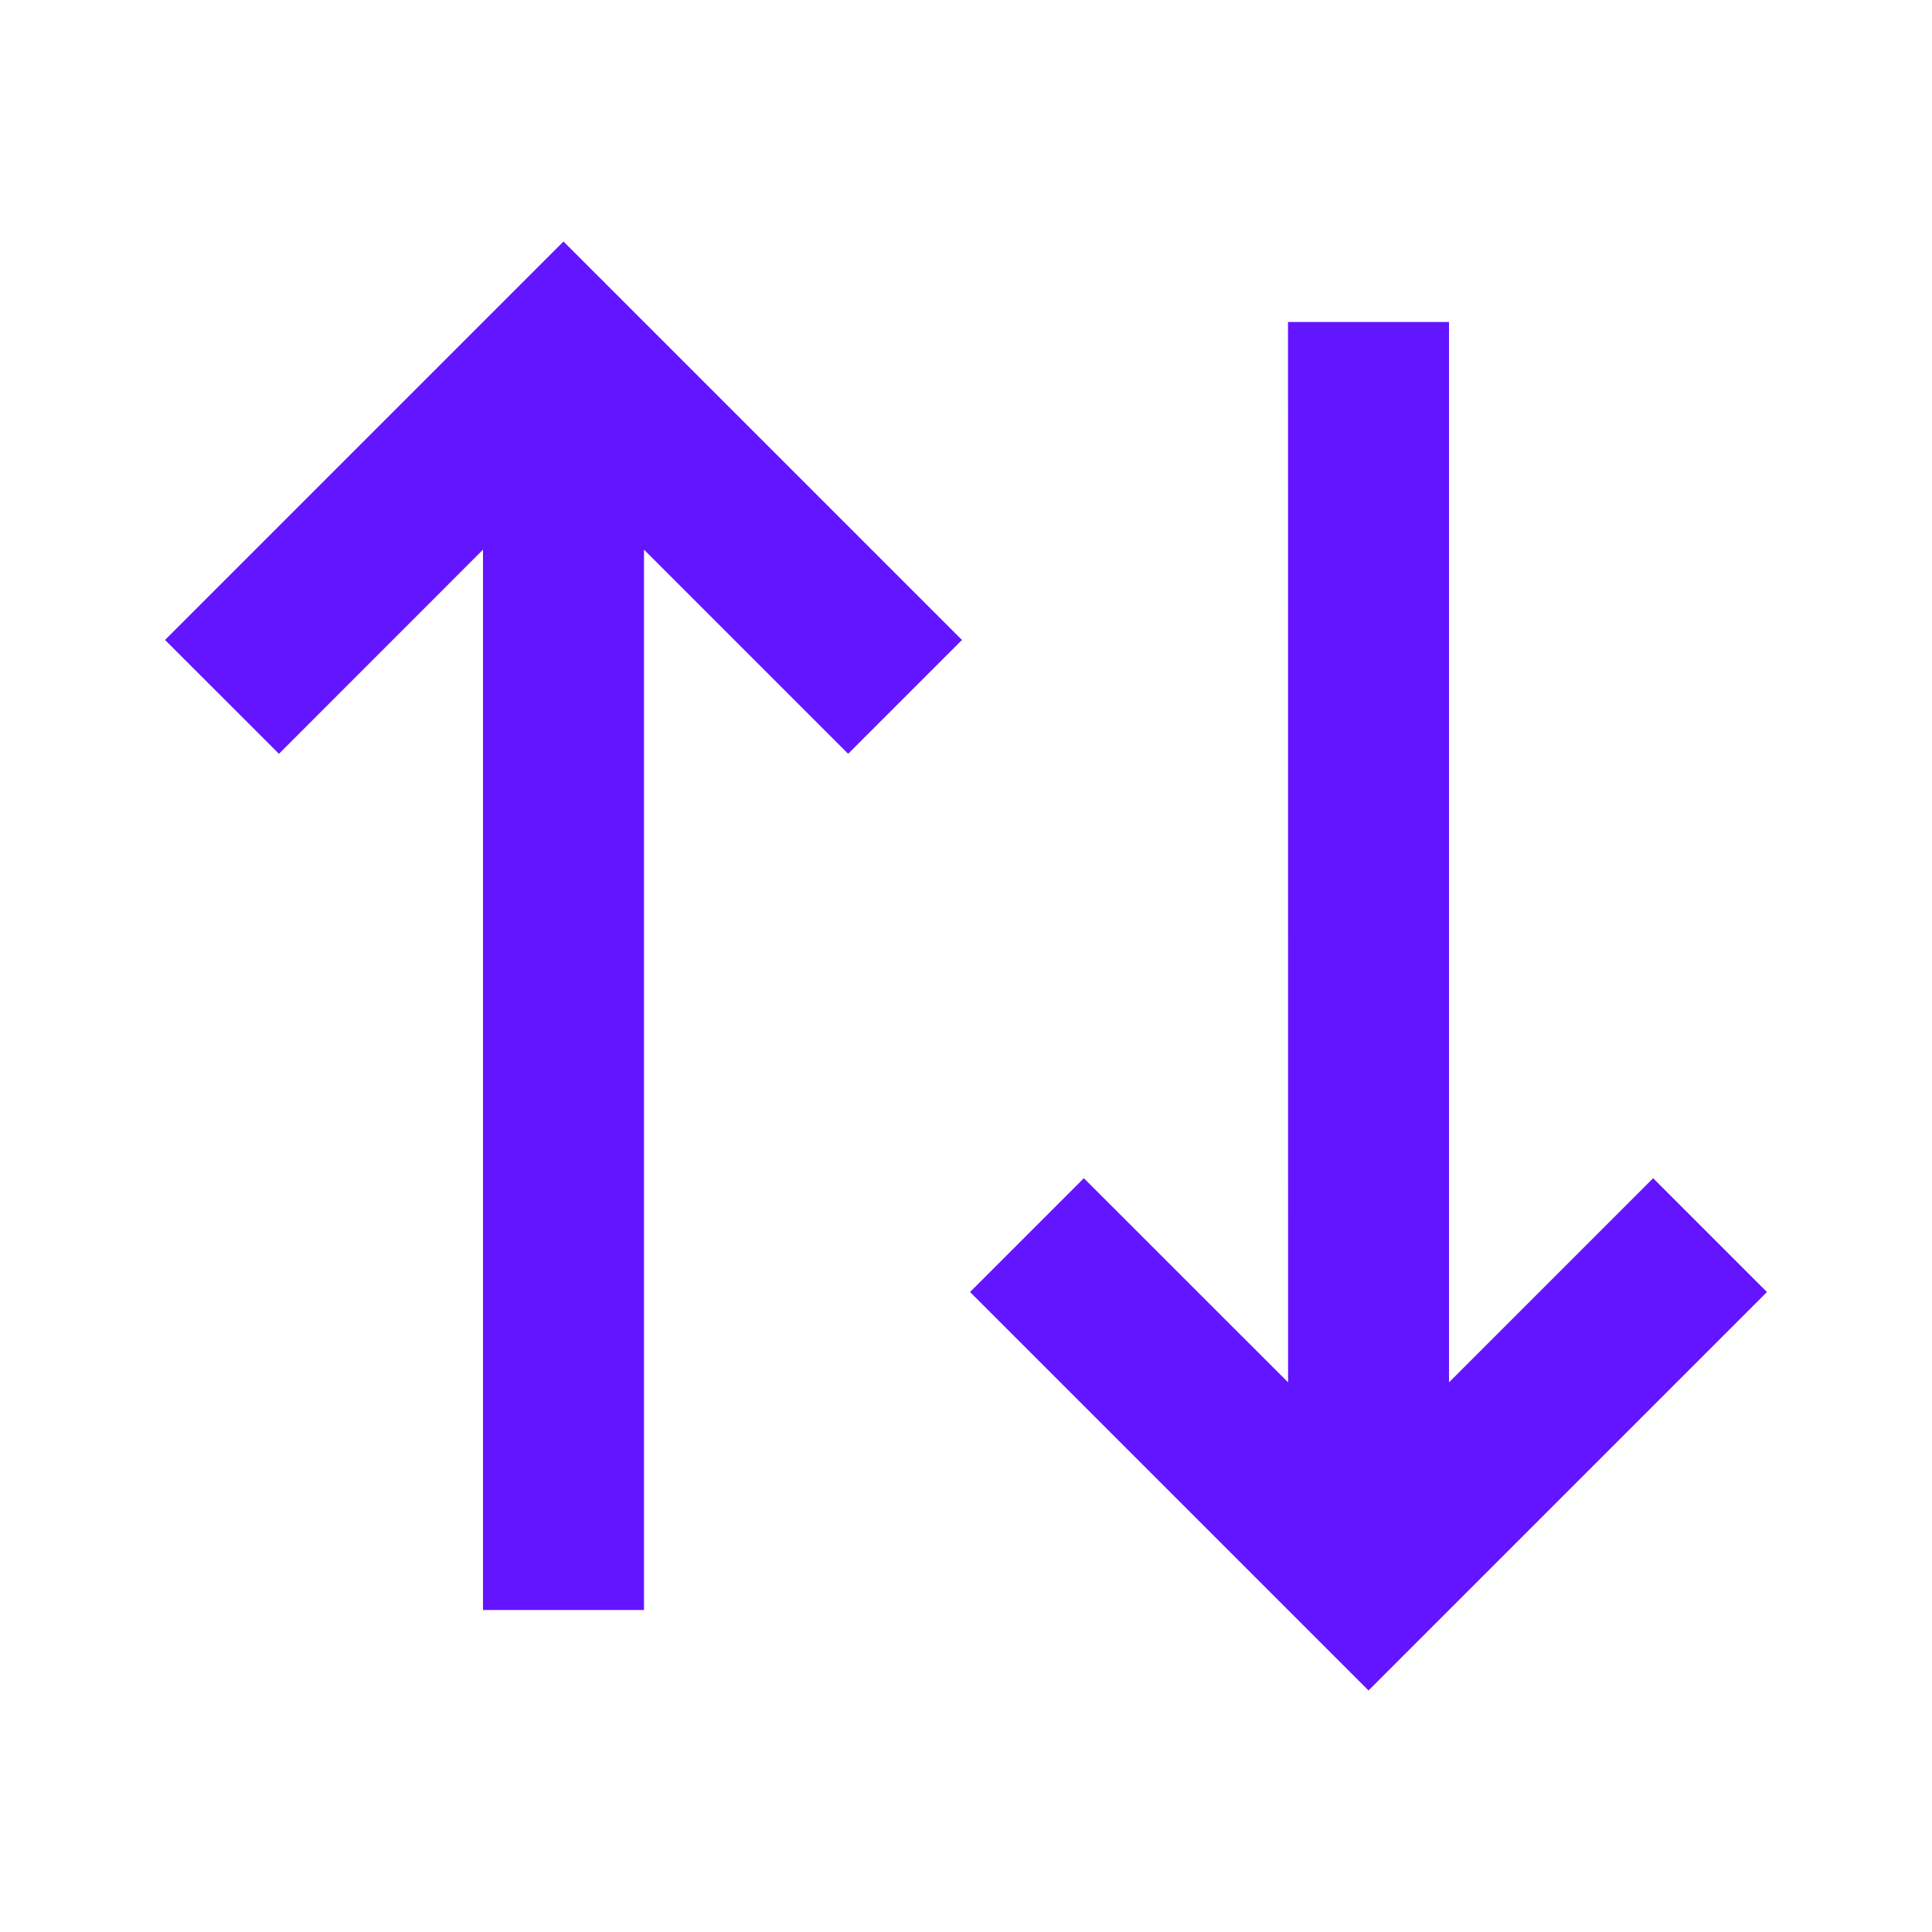
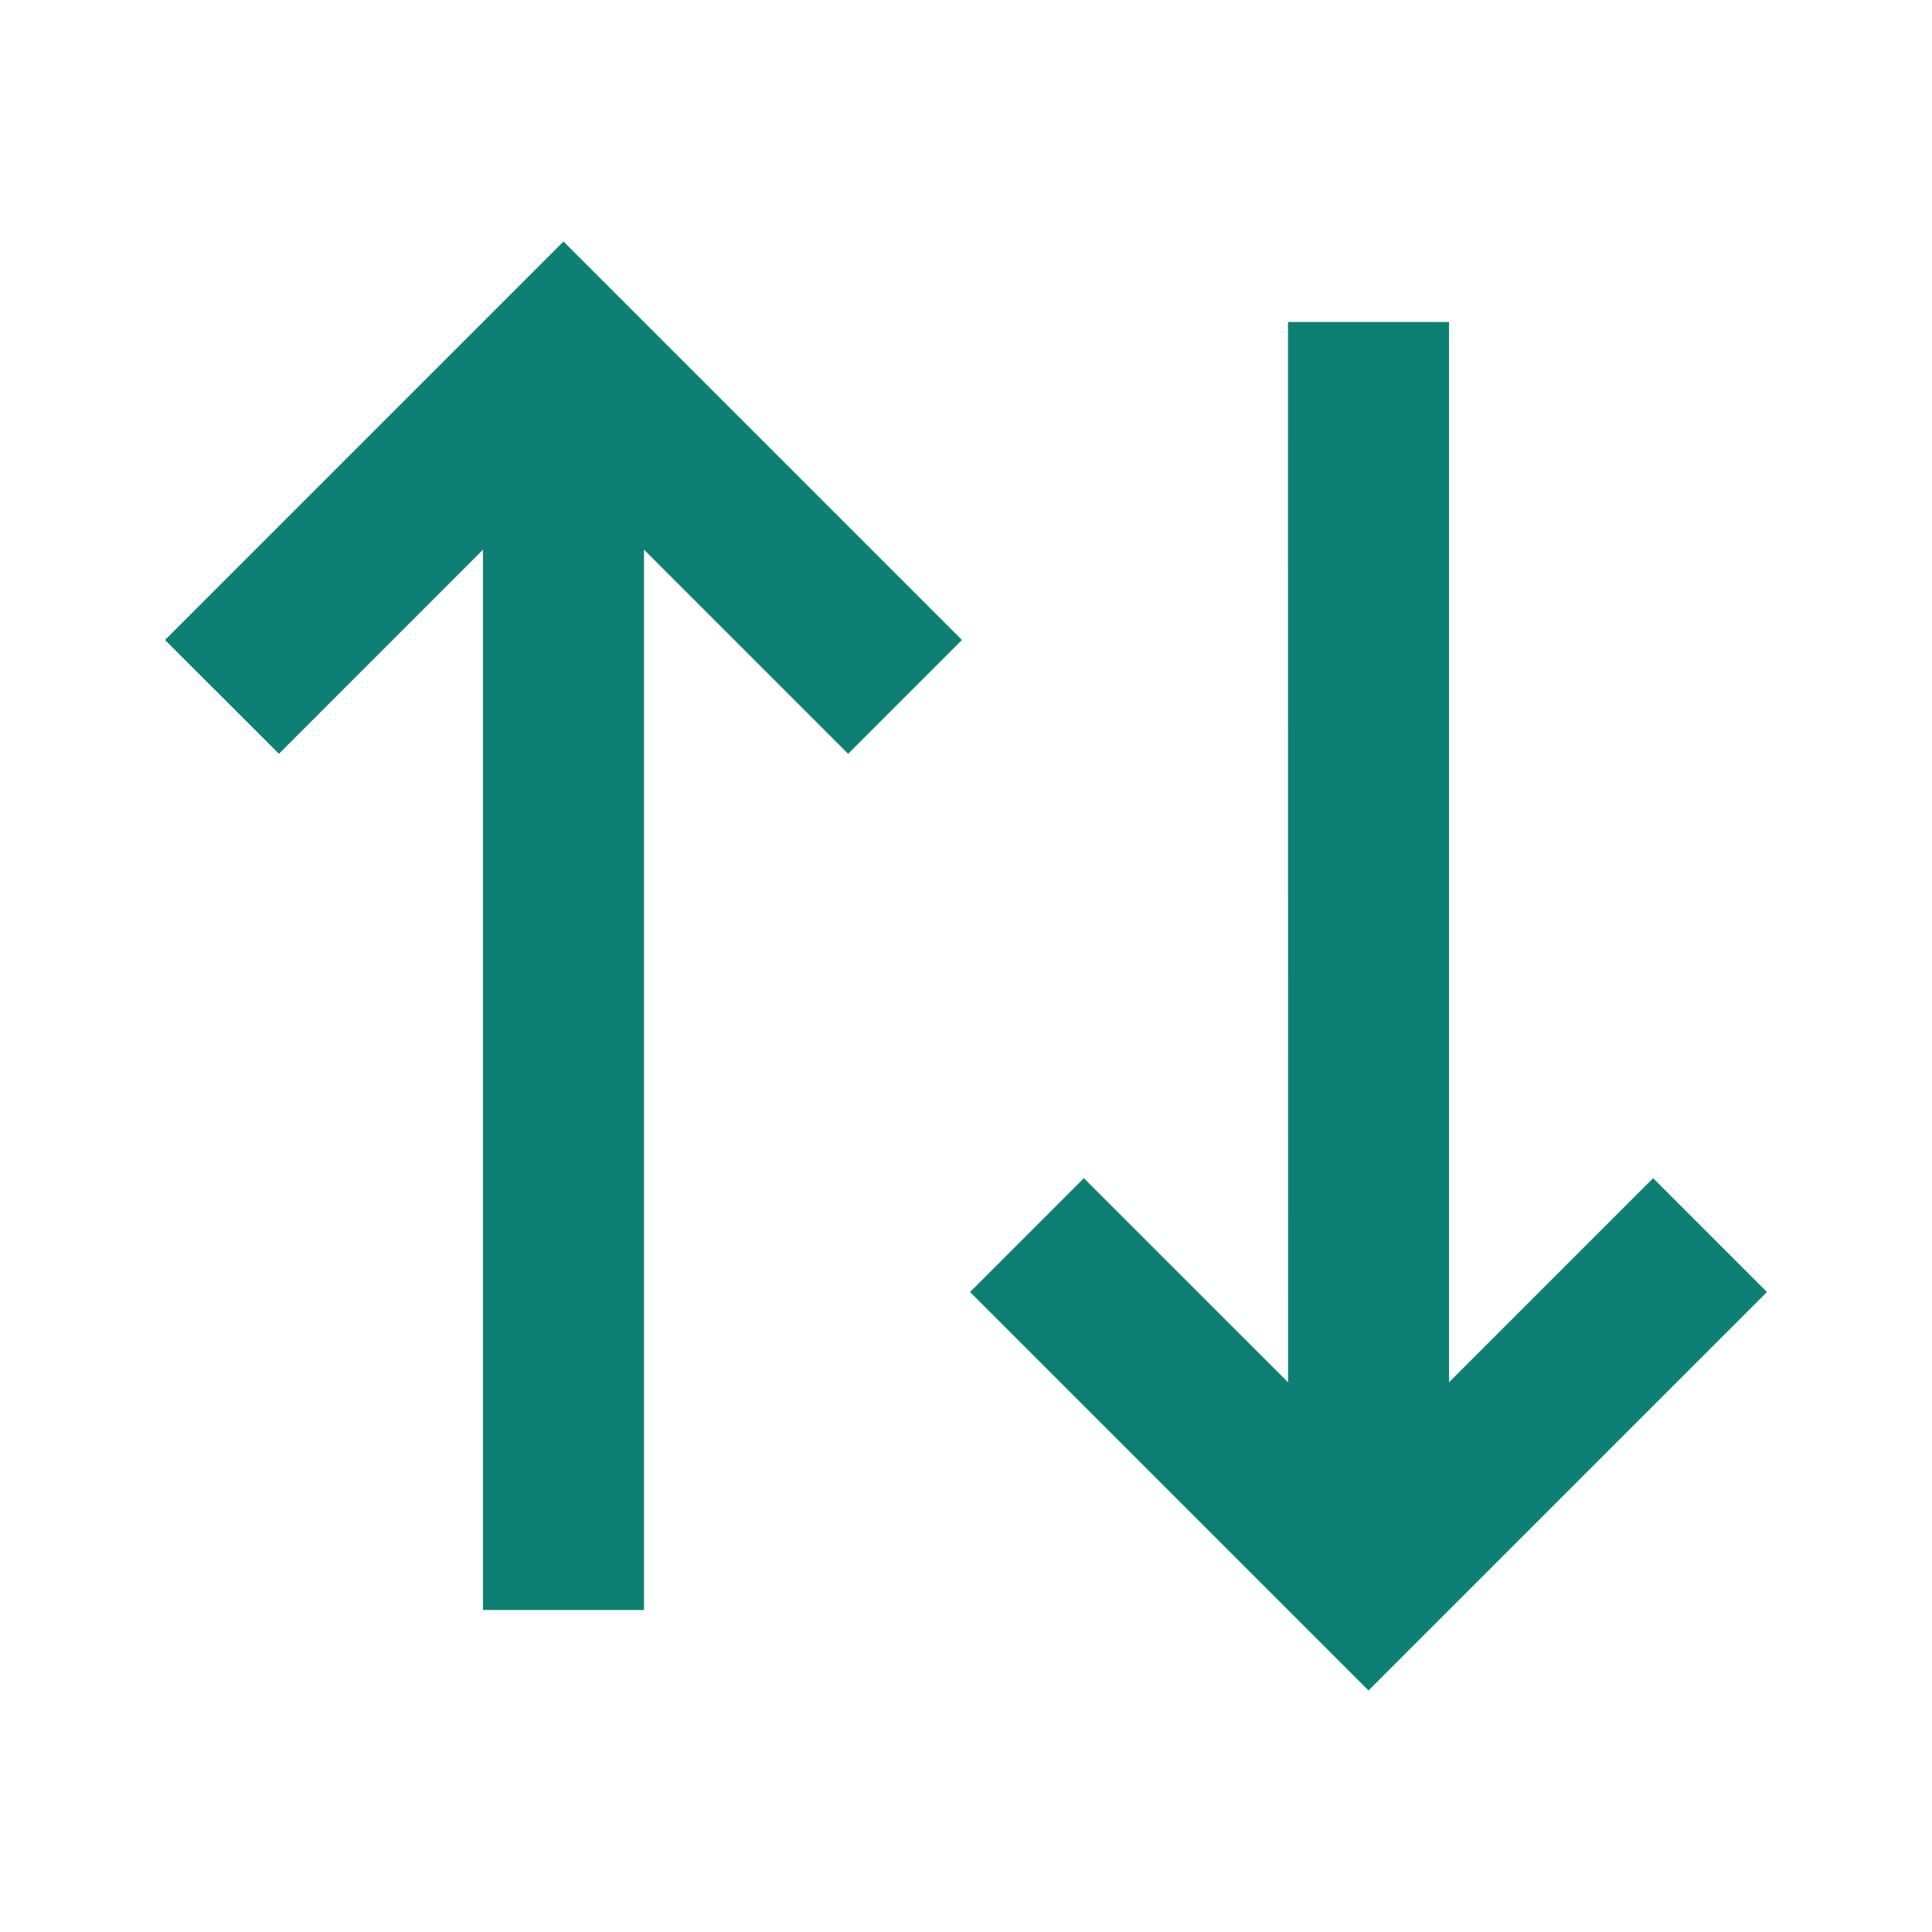
<svg xmlns="http://www.w3.org/2000/svg" viewBox="0 0 24 24" width="24" height="24">
  <path fill="none" d="M0 0h24v24H0z" />
-   <path d="M11.95 7.95l-1.414 1.414L8 6.828 8 20H6V6.828L3.465 9.364 2.05 7.95 7 3l4.95 4.95zm10 8.1L17 21l-4.95-4.95 1.414-1.414 2.537 2.536L16 4h2v13.172l2.536-2.536 1.414 1.414z" fill="rgba(100,21,255,1)" />
+   <path d="M11.95 7.95l-1.414 1.414L8 6.828 8 20H6V6.828L3.465 9.364 2.05 7.95 7 3l4.95 4.95zm10 8.1L17 21l-4.95-4.95 1.414-1.414 2.537 2.536L16 4h2v13.172l2.536-2.536 1.414 1.414z" fill="#0d8073" />
</svg>
